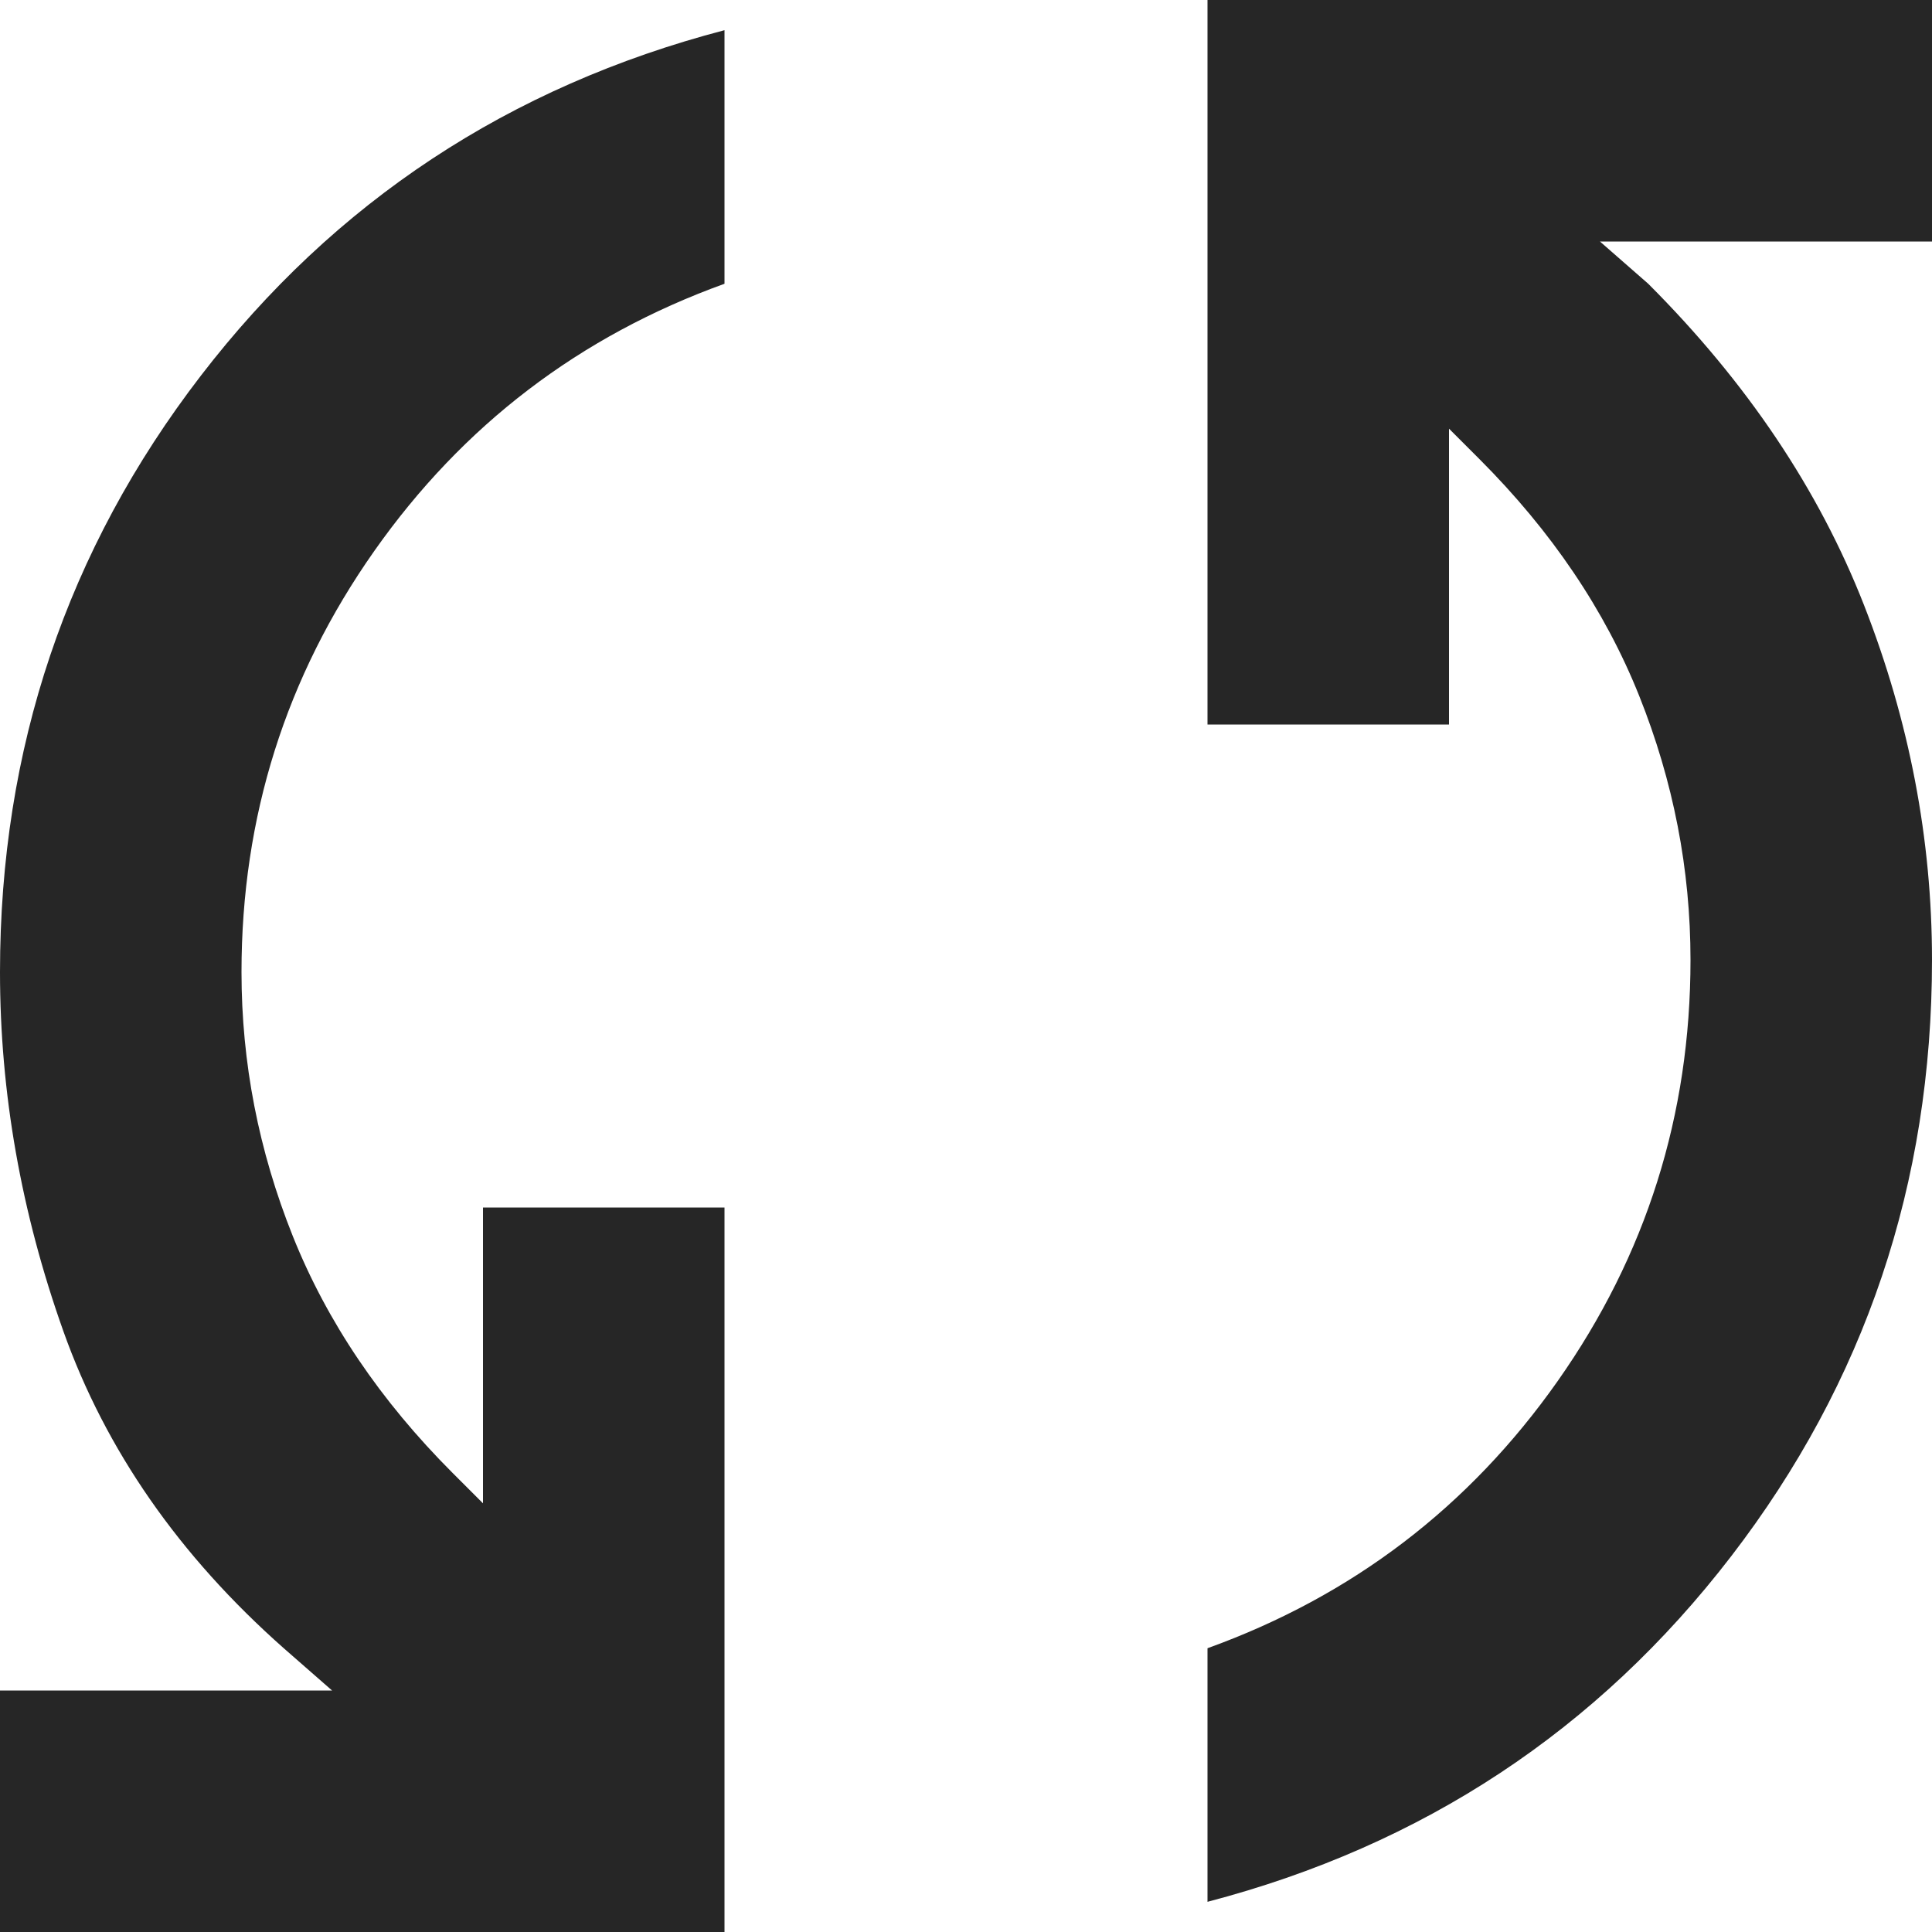
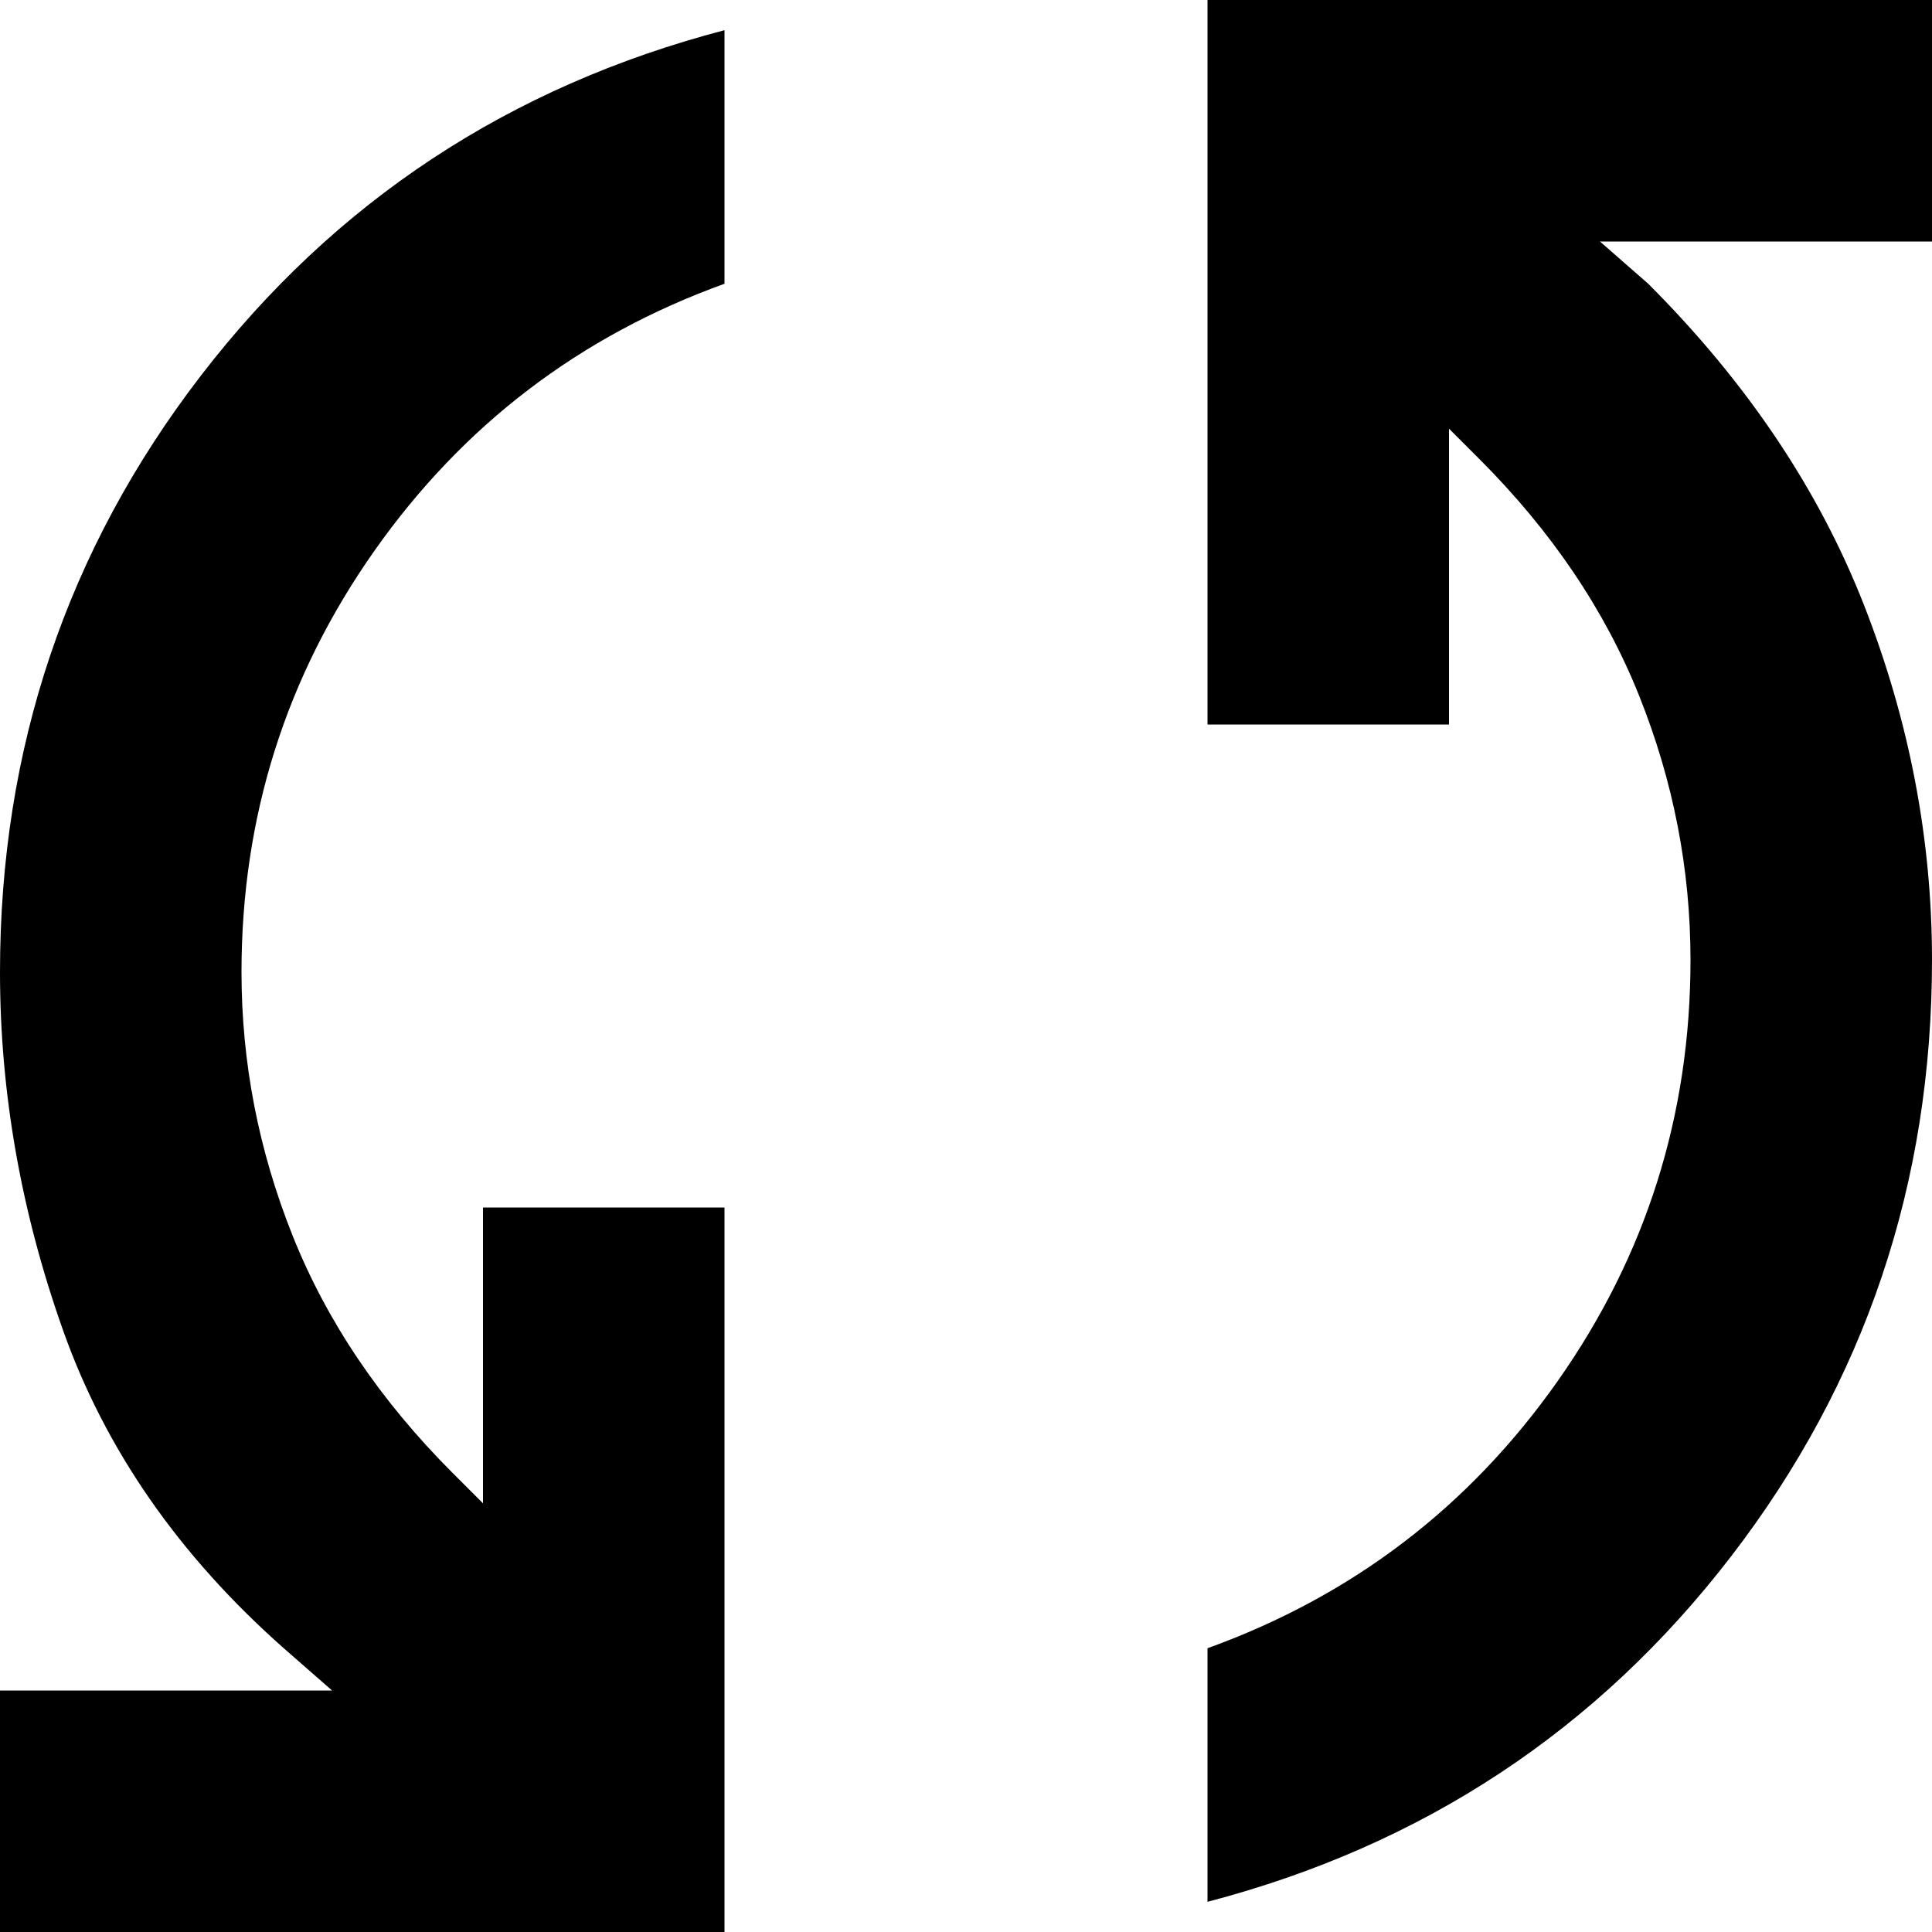
- <svg viewBox="160 -795 640 630" width="24px" height="24px" fill="#262626" aria-label="sync">
+ <svg viewBox="160 -795 640 630" width="24px" height="24px" fill="currentColor" aria-label="sync">
  <path d="M160-160v-80h110l-16-14q-52-46-73-105t-21-119q0-111 66.5-197.5T400-790v84q-72 26-116 88.5T240-478q0 45 17 87.5t53 78.5l10 10v-98h80v240H160Zm400-10v-84q72-26 116-88.5T720-482q0-45-17-87.5T650-648l-10-10v98h-80v-240h240v80H690l16 14q49 49 71.5 106.5T800-482q0 111-66.5 197.5T560-170Z">
  </path>
</svg>
